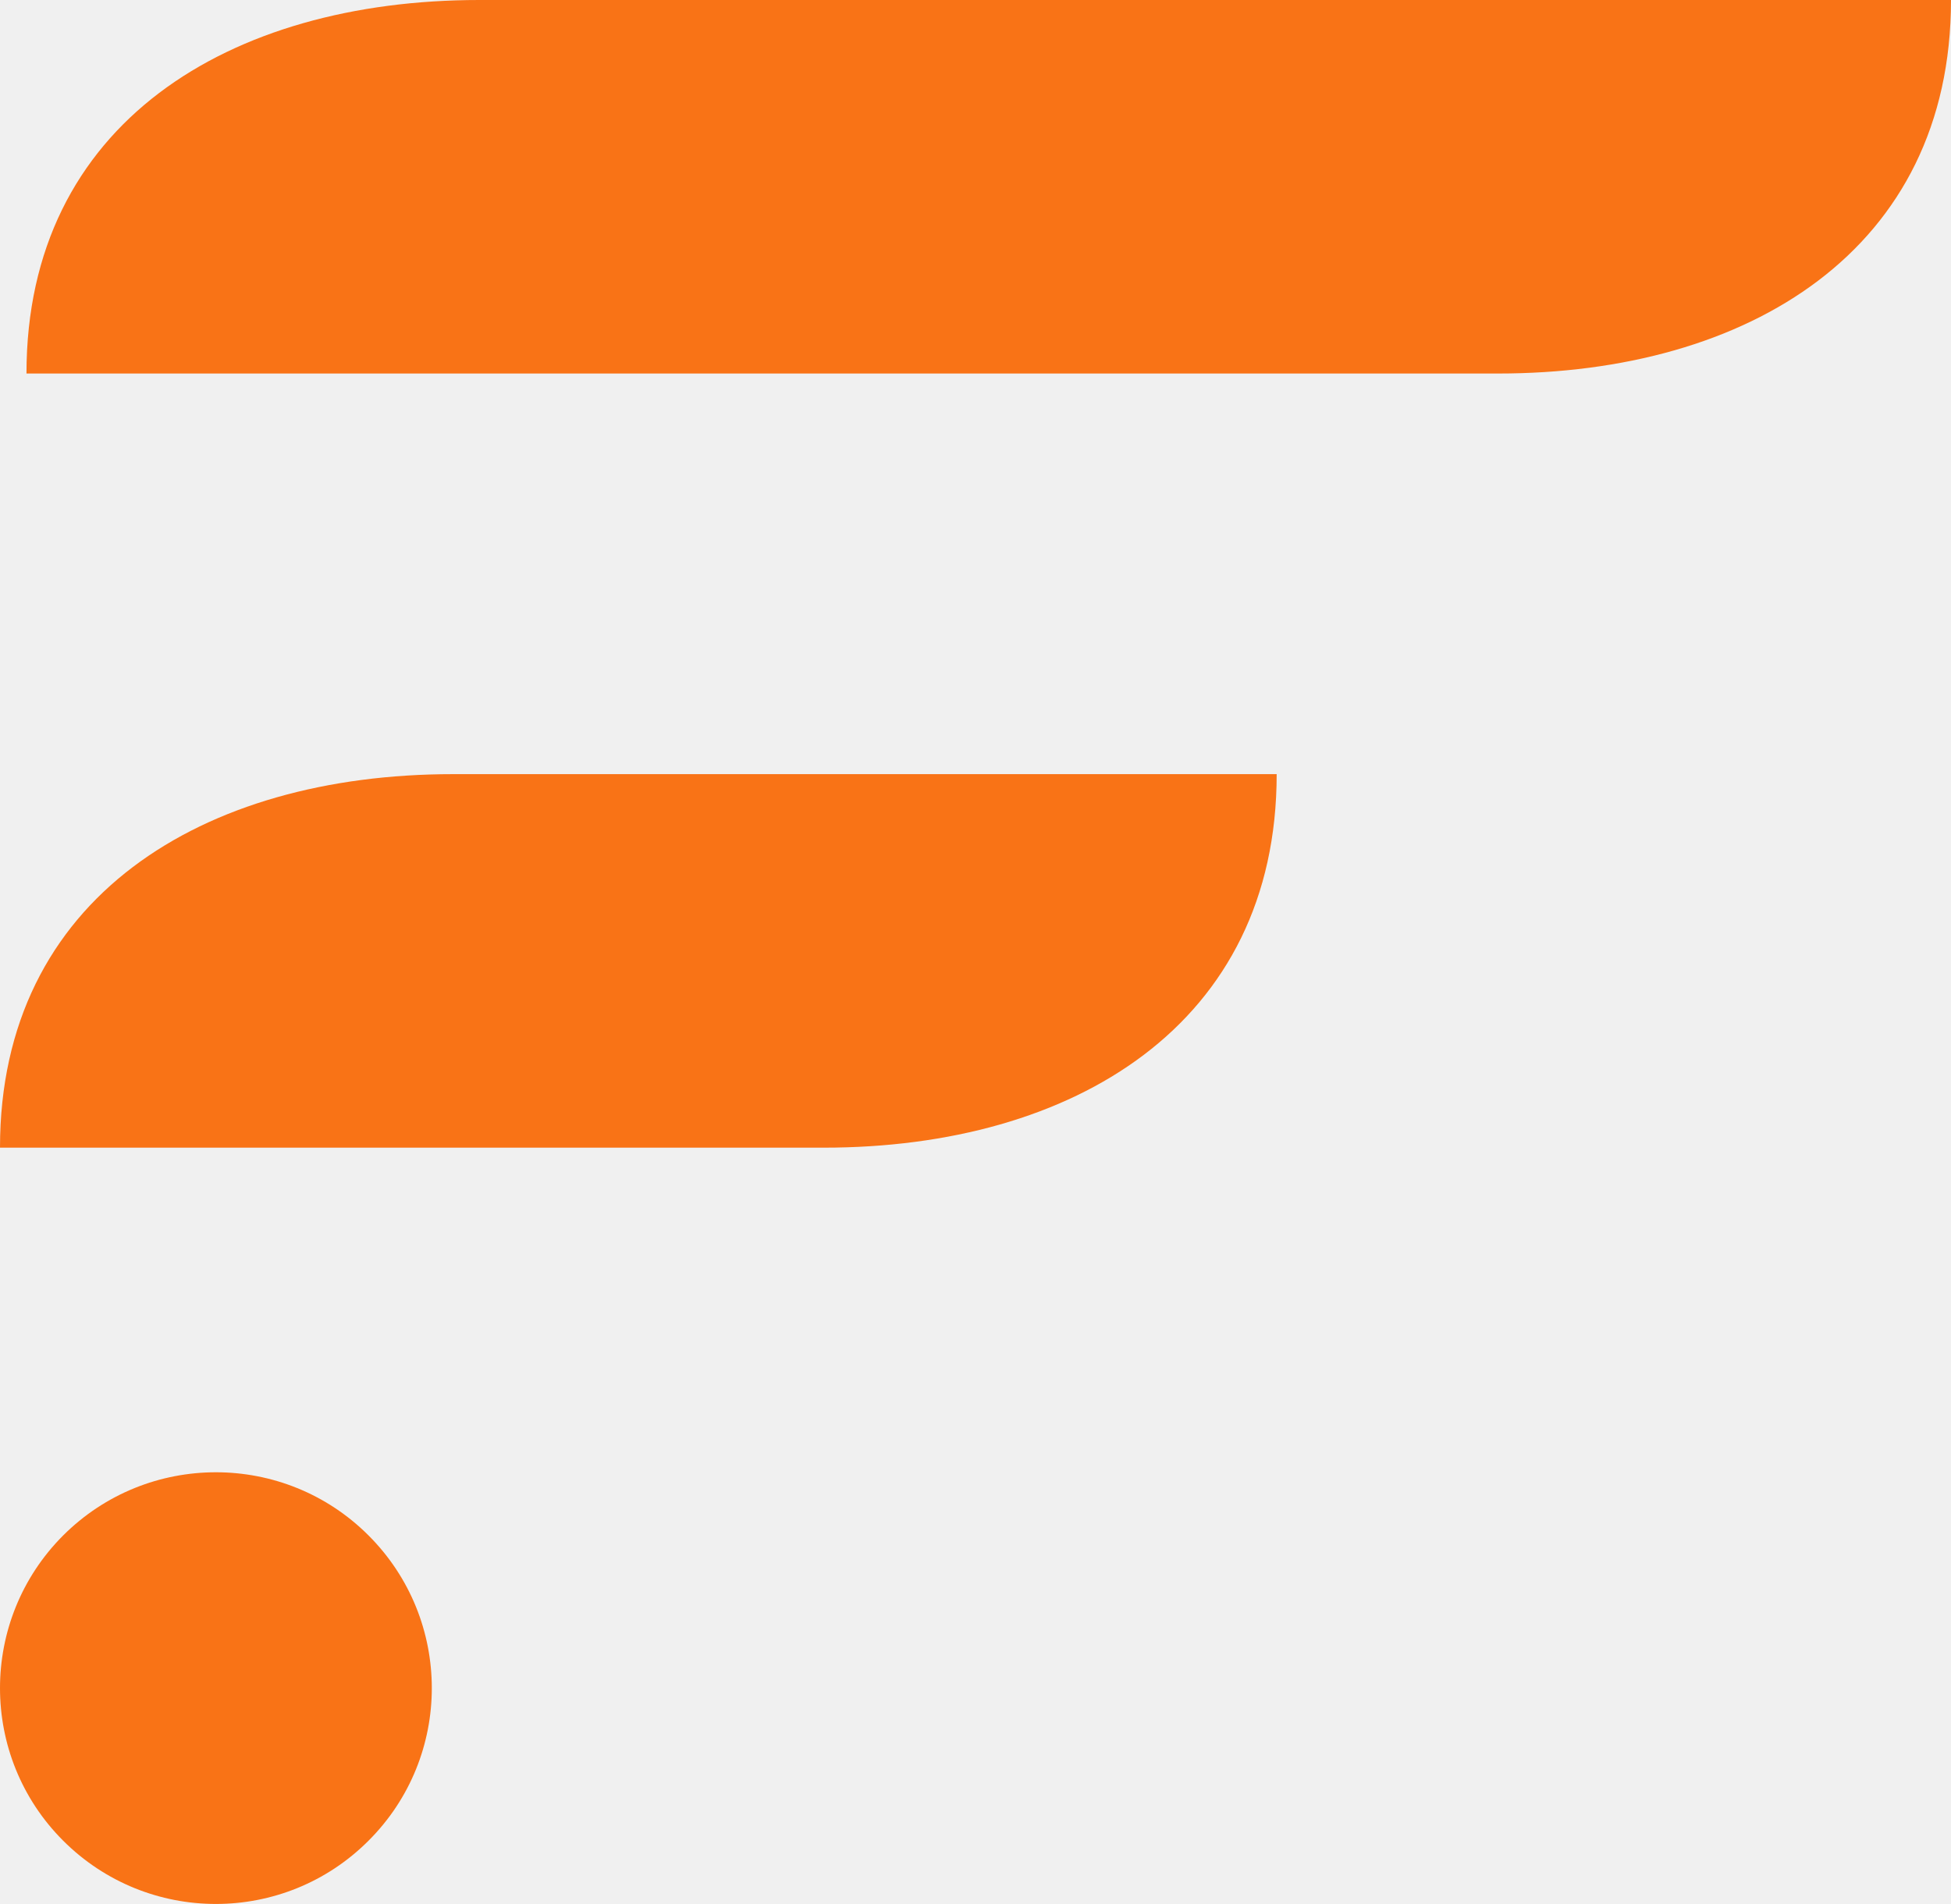
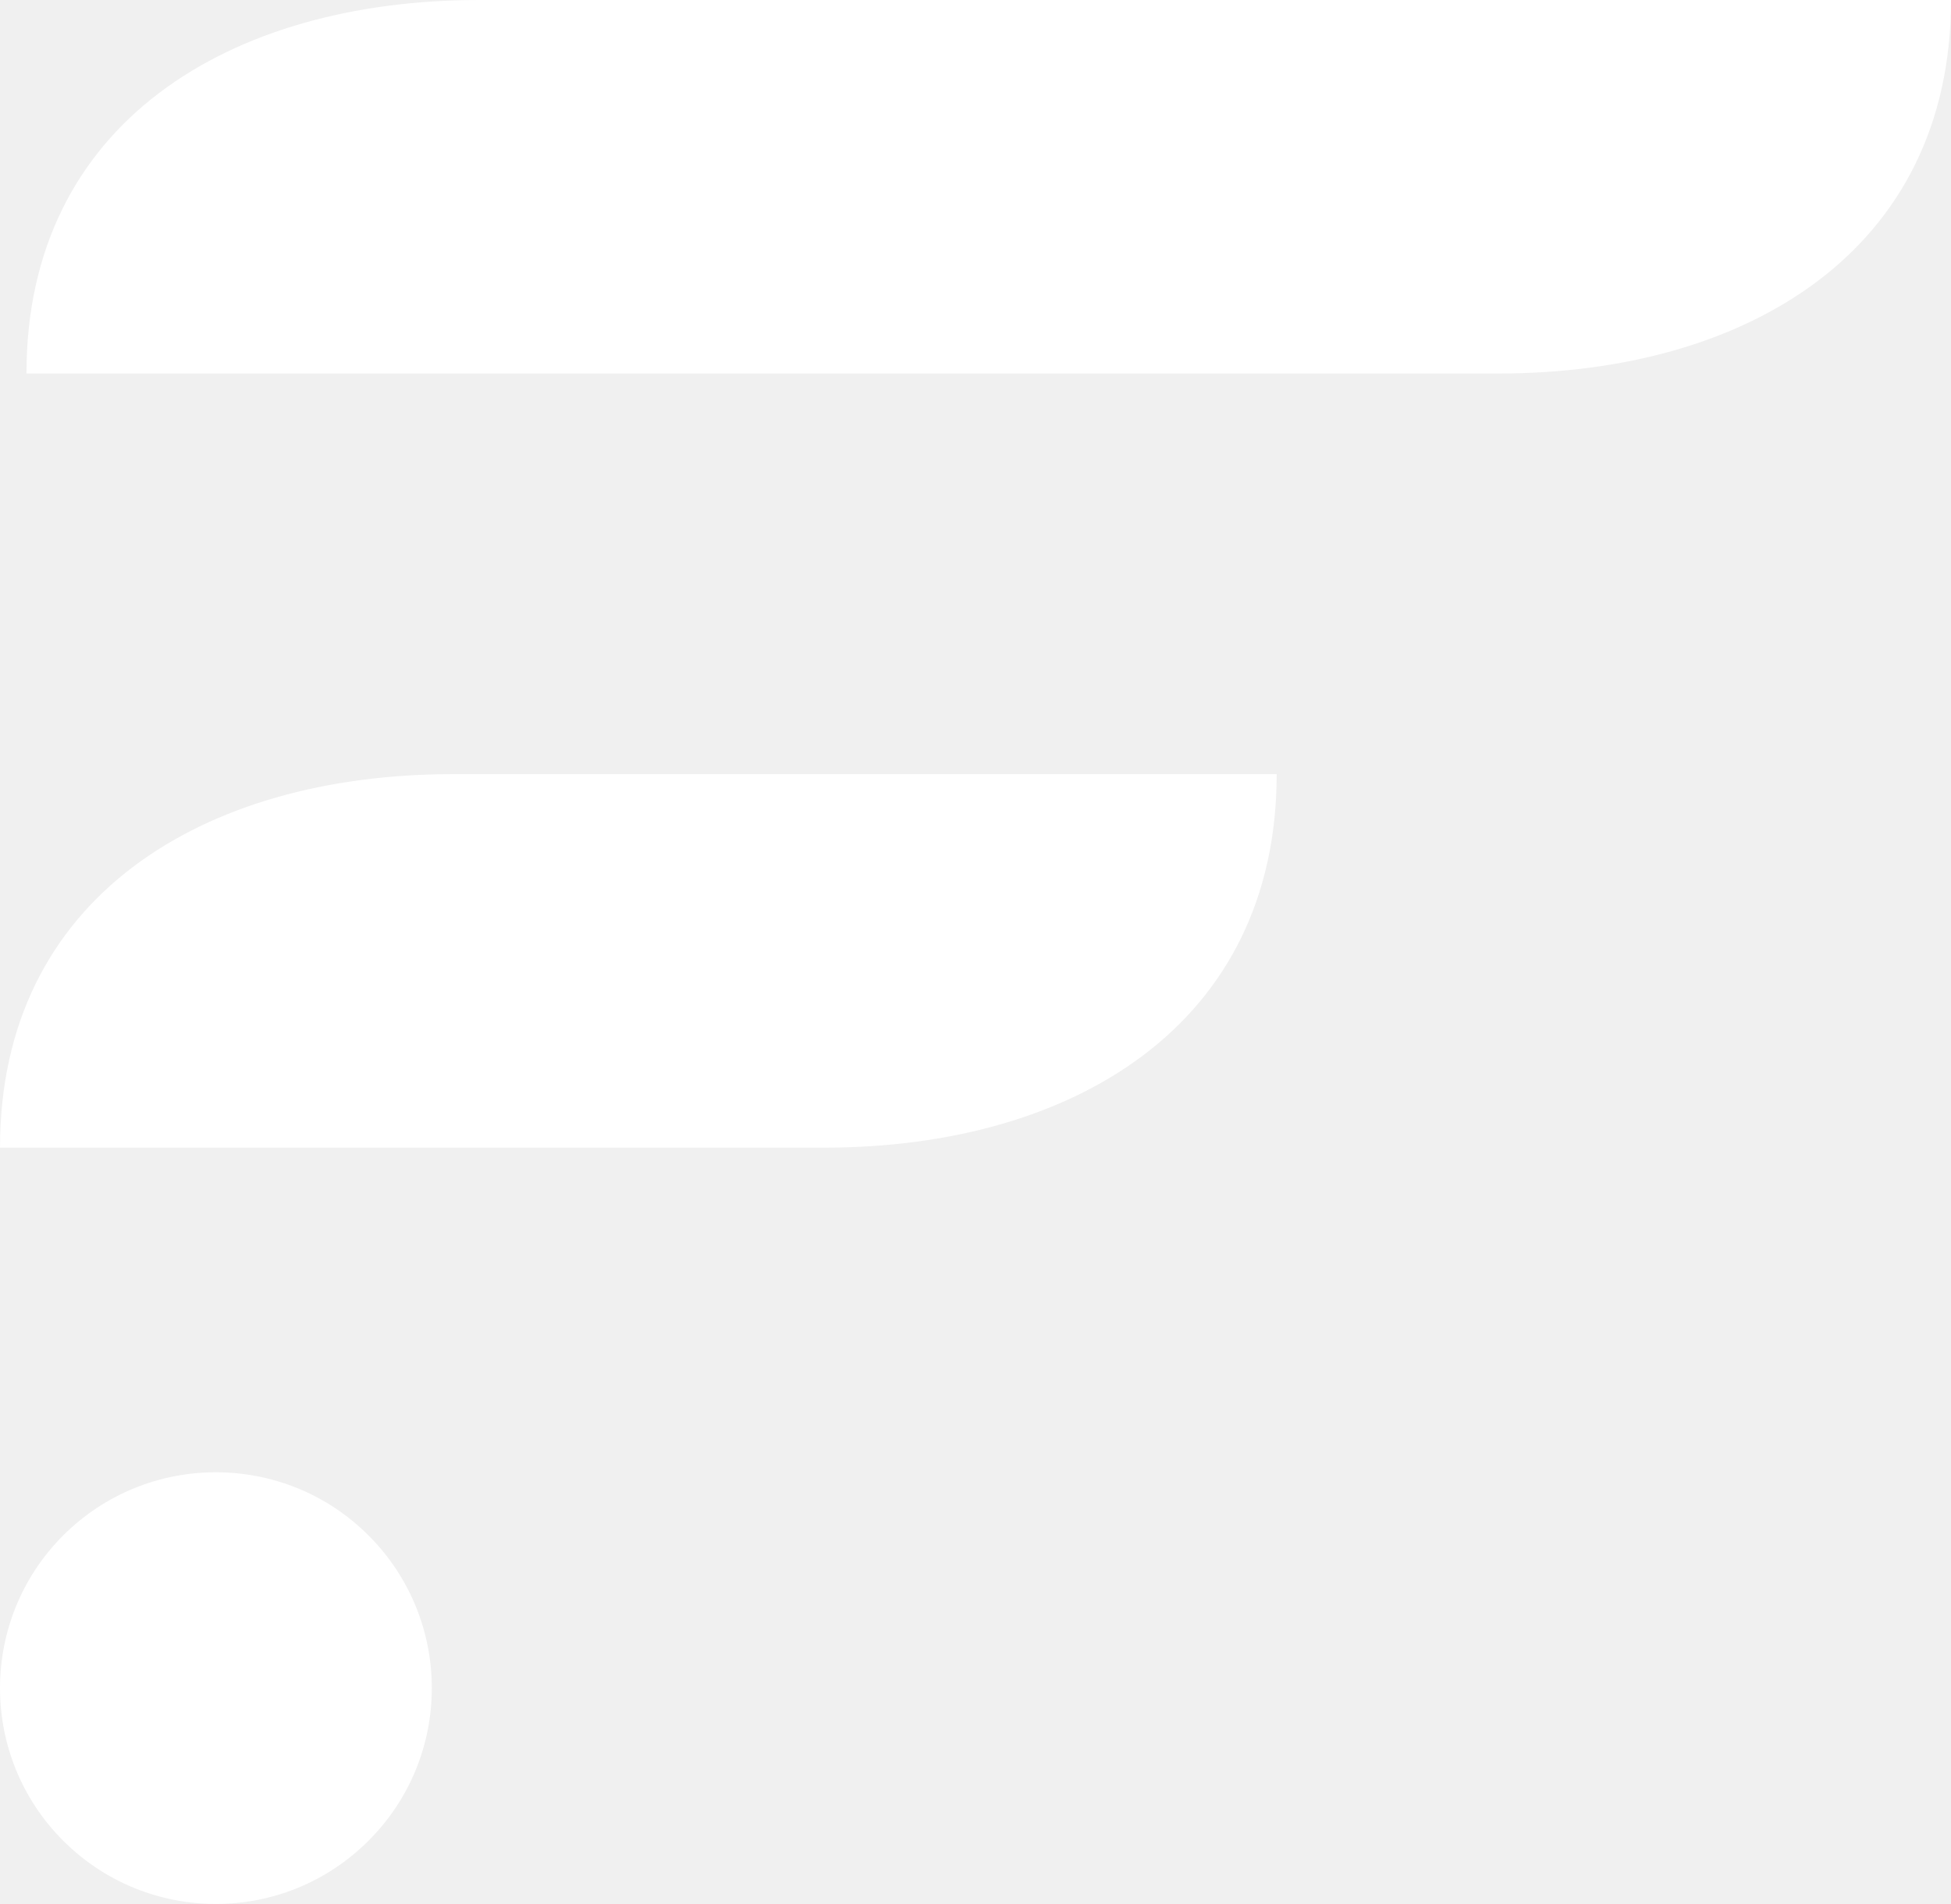
<svg xmlns="http://www.w3.org/2000/svg" version="1.2" baseProfile="tiny-ps" viewBox="0 0 1000 976" width="1000" height="976">
  <defs>
    <clipPath clipPathUnits="userSpaceOnUse" id="cp1">
      <path d="M1000 0C1000 128.23 896.03 191.47 767.86 191.47L13.57 191.47C13.57 63.24 117.54 0 245.71 0L1000 0ZM654.37 396.83C654.37 525.06 550.4 588.3 422.22 588.3L0 588.3C0 460.15 103.97 396.83 232.14 396.83L654.37 396.83ZM188.89 943.55C145.71 986.79 75.63 986.79 32.38 943.55C-10.79 900.38 -10.79 830.31 32.38 787.07C75.63 743.9 145.71 743.9 188.89 787.07C232.14 830.31 232.14 900.38 188.89 943.55Z" />
    </clipPath>
  </defs>
  <style>
		tspan { white-space:pre }
- 		.shp0 { fill: rgb(249 115 22) } 
+ 		.shp0 { fill: white } 
	</style>
  <g id="Clip-Path: Clip-Path" clip-path="url(#cp1)">
    <g id="Clip-Path">
      <g id="Layer">
        <path id="Layer" class="shp0" d="M0 0L1000 0L1000 976L0 976L0 0Z" />
      </g>
    </g>
  </g>
</svg>
